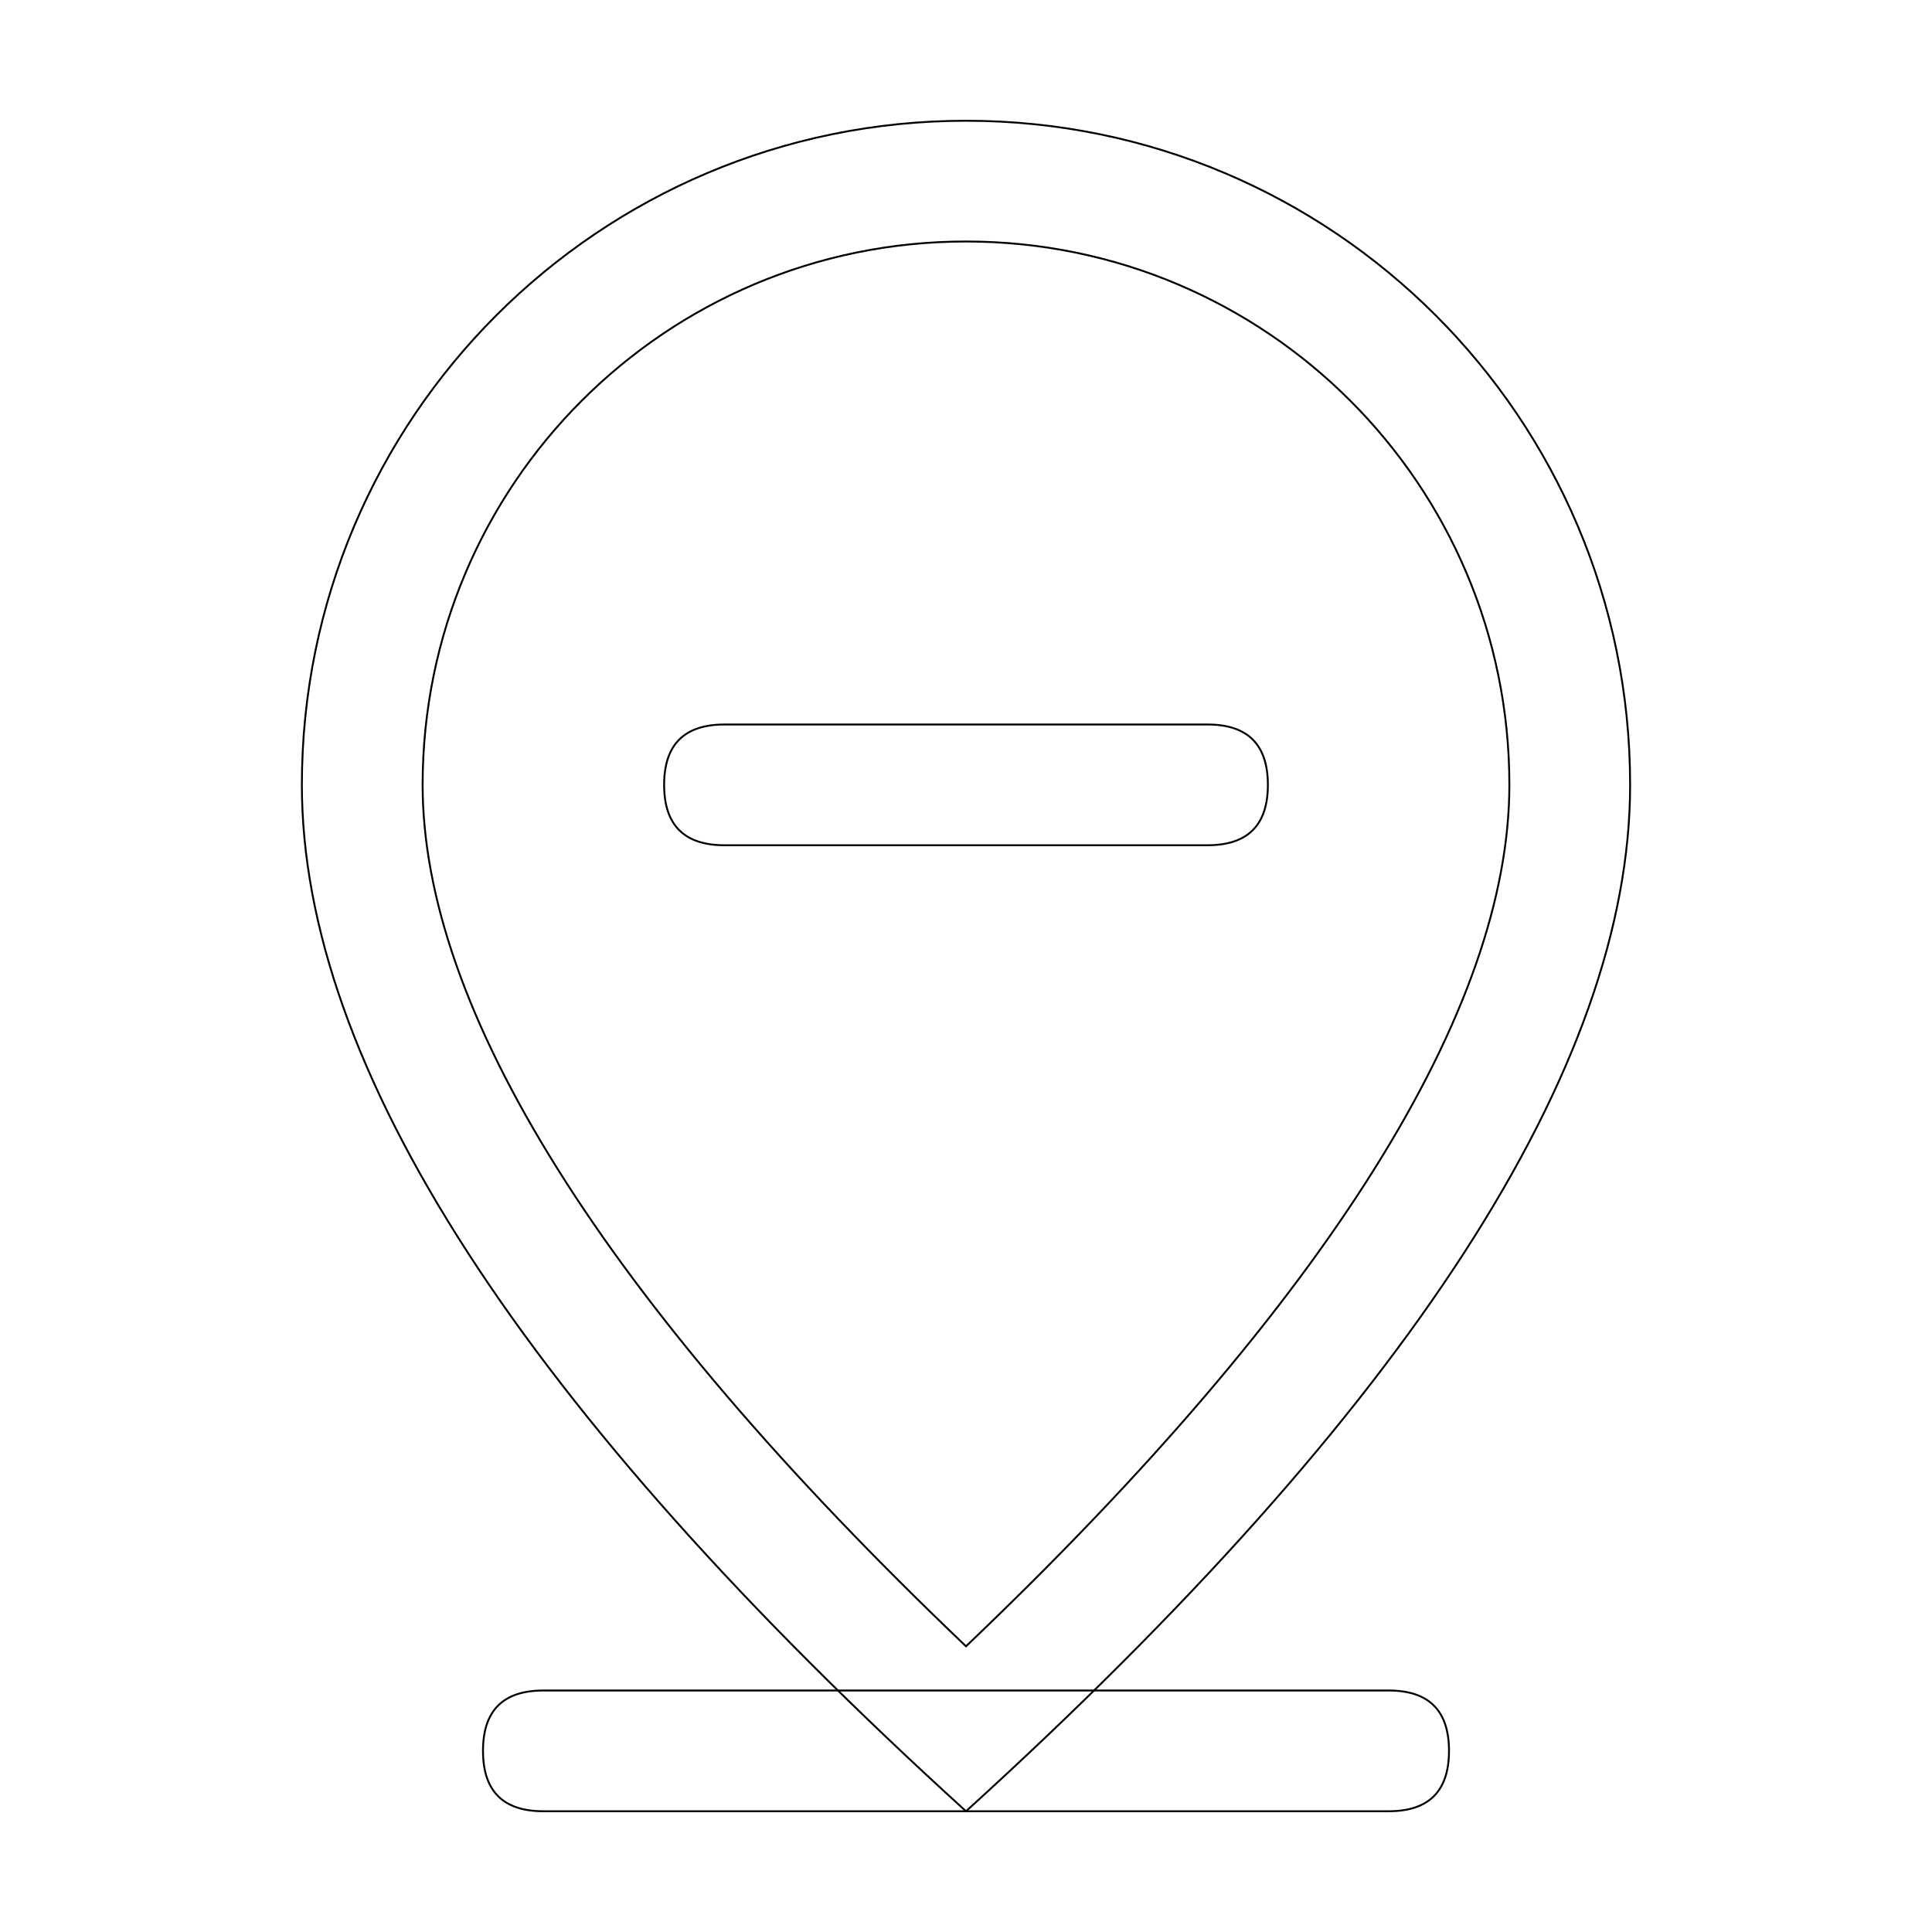
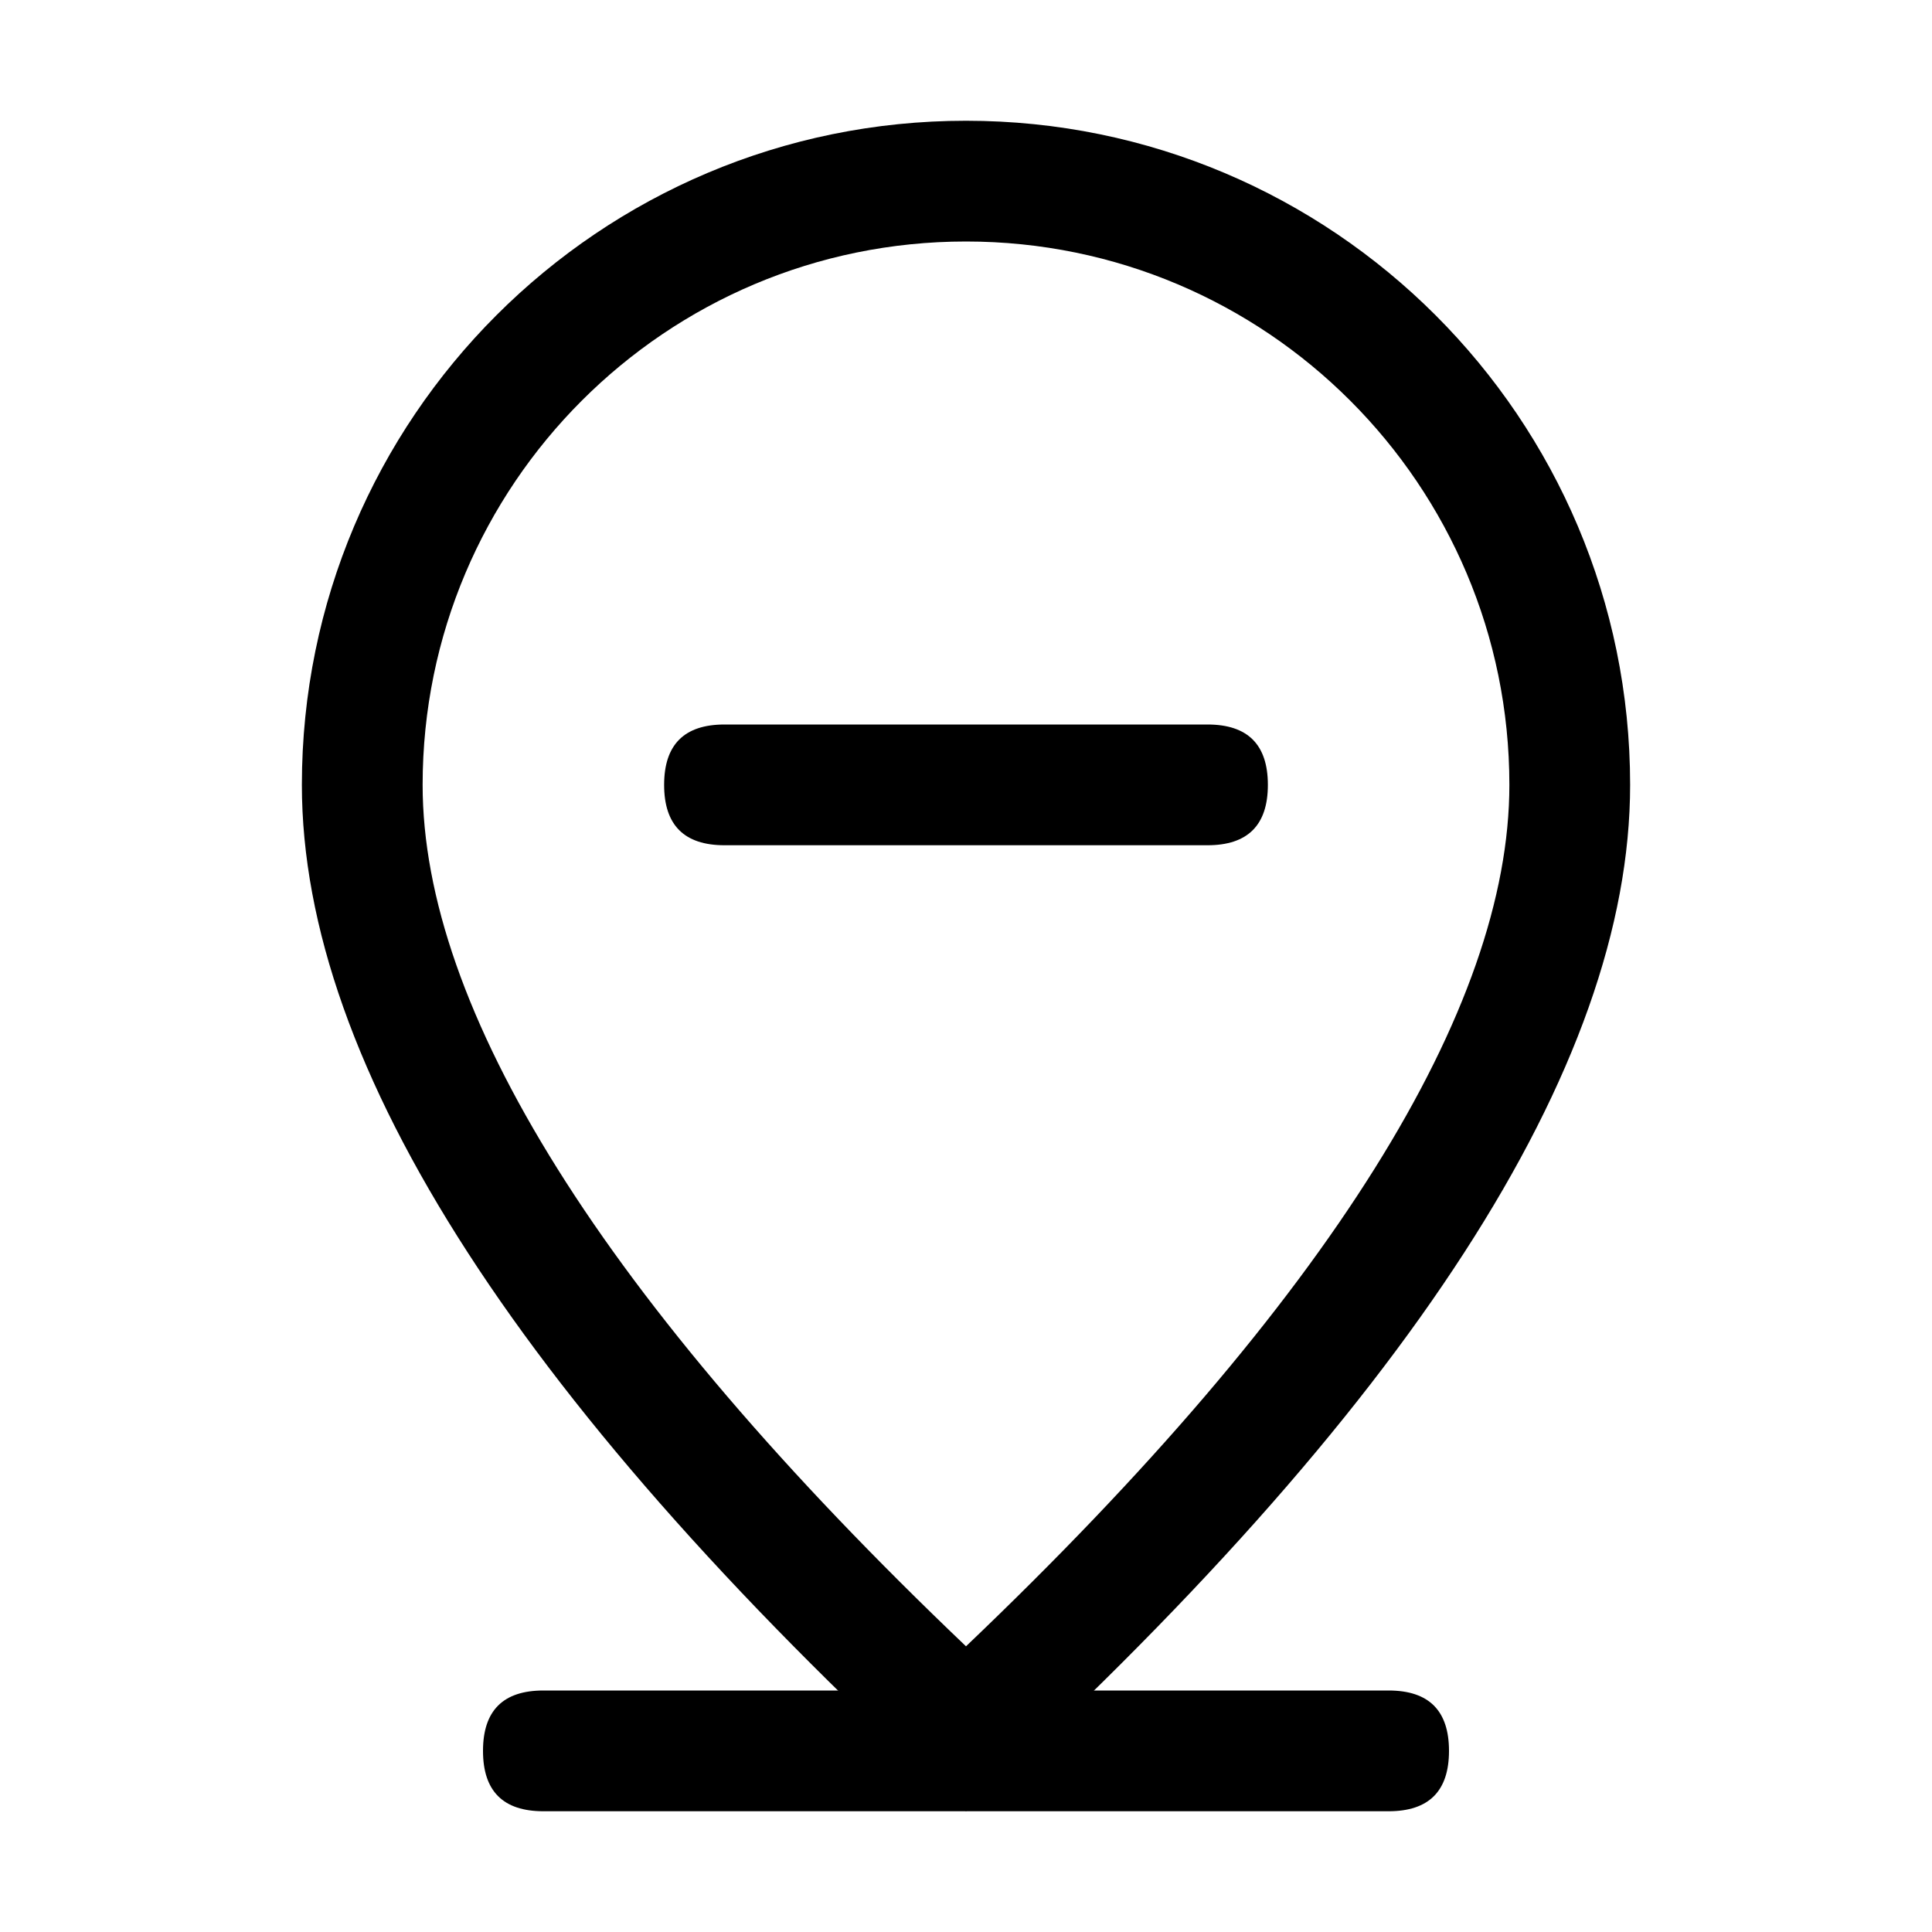
<svg xmlns="http://www.w3.org/2000/svg" viewBox="0 0 1024 1024">
-   <path d="M288 896h448q32 0 32 32t-32 32H288q-32 0-32-32t32-32z" stroke="currentColor" fill="none" />
-   <path d="M800 416a288 288 0 1 0-576 0c0 118.144 94.528 272.128 288 456.576C705.472 688.128 800 534.144 800 416zM512 960C277.312 746.688 160 565.312 160 416a352 352 0 0 1 704 0c0 149.312-117.312 330.688-352 544z" stroke="currentColor" fill="none" />
-   <path d="M384 384h256q32 0 32 32t-32 32H384q-32 0-32-32t32-32z" stroke="currentColor" fill="none" />
+   <path d="M288 896h448q32 0 32 32t-32 32H288q-32 0-32-32t32-32z" fill="currentColor" />
+   <path d="M800 416a288 288 0 1 0-576 0c0 118.144 94.528 272.128 288 456.576C705.472 688.128 800 534.144 800 416zM512 960C277.312 746.688 160 565.312 160 416a352 352 0 0 1 704 0c0 149.312-117.312 330.688-352 544z" fill="currentColor" />
+   <path d="M384 384h256q32 0 32 32t-32 32H384q-32 0-32-32t32-32z" fill="currentColor" />
</svg>
